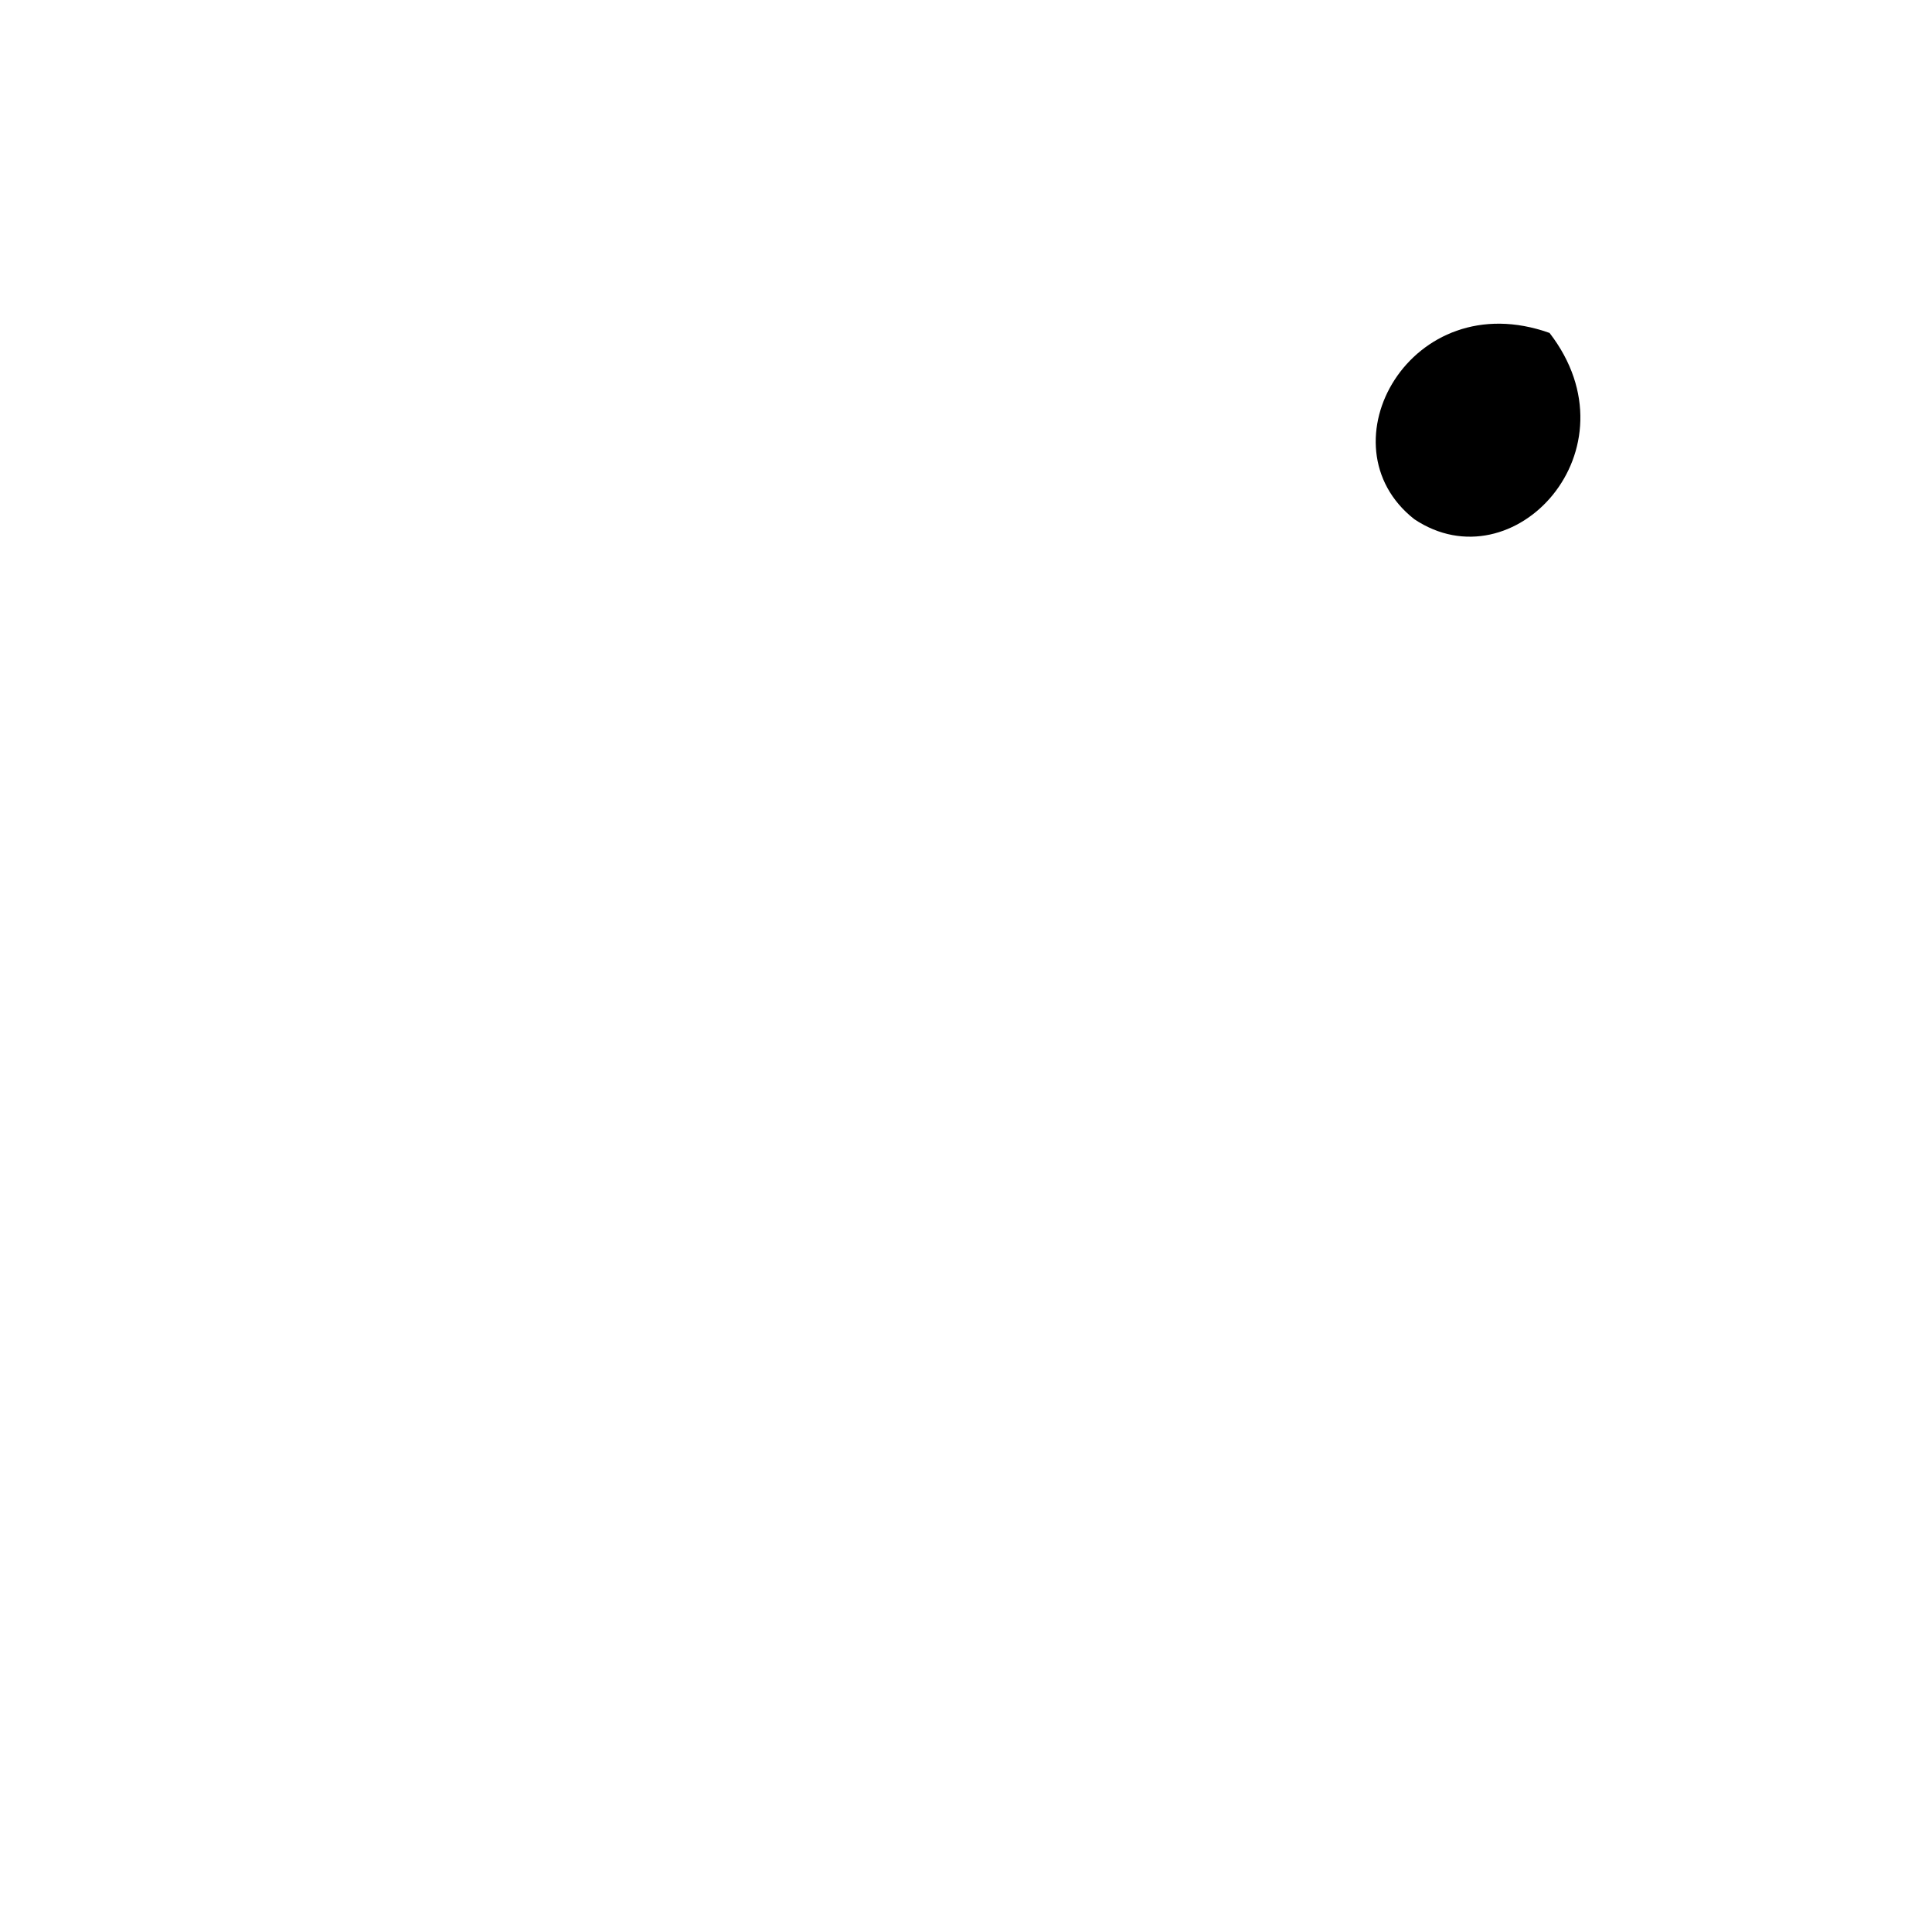
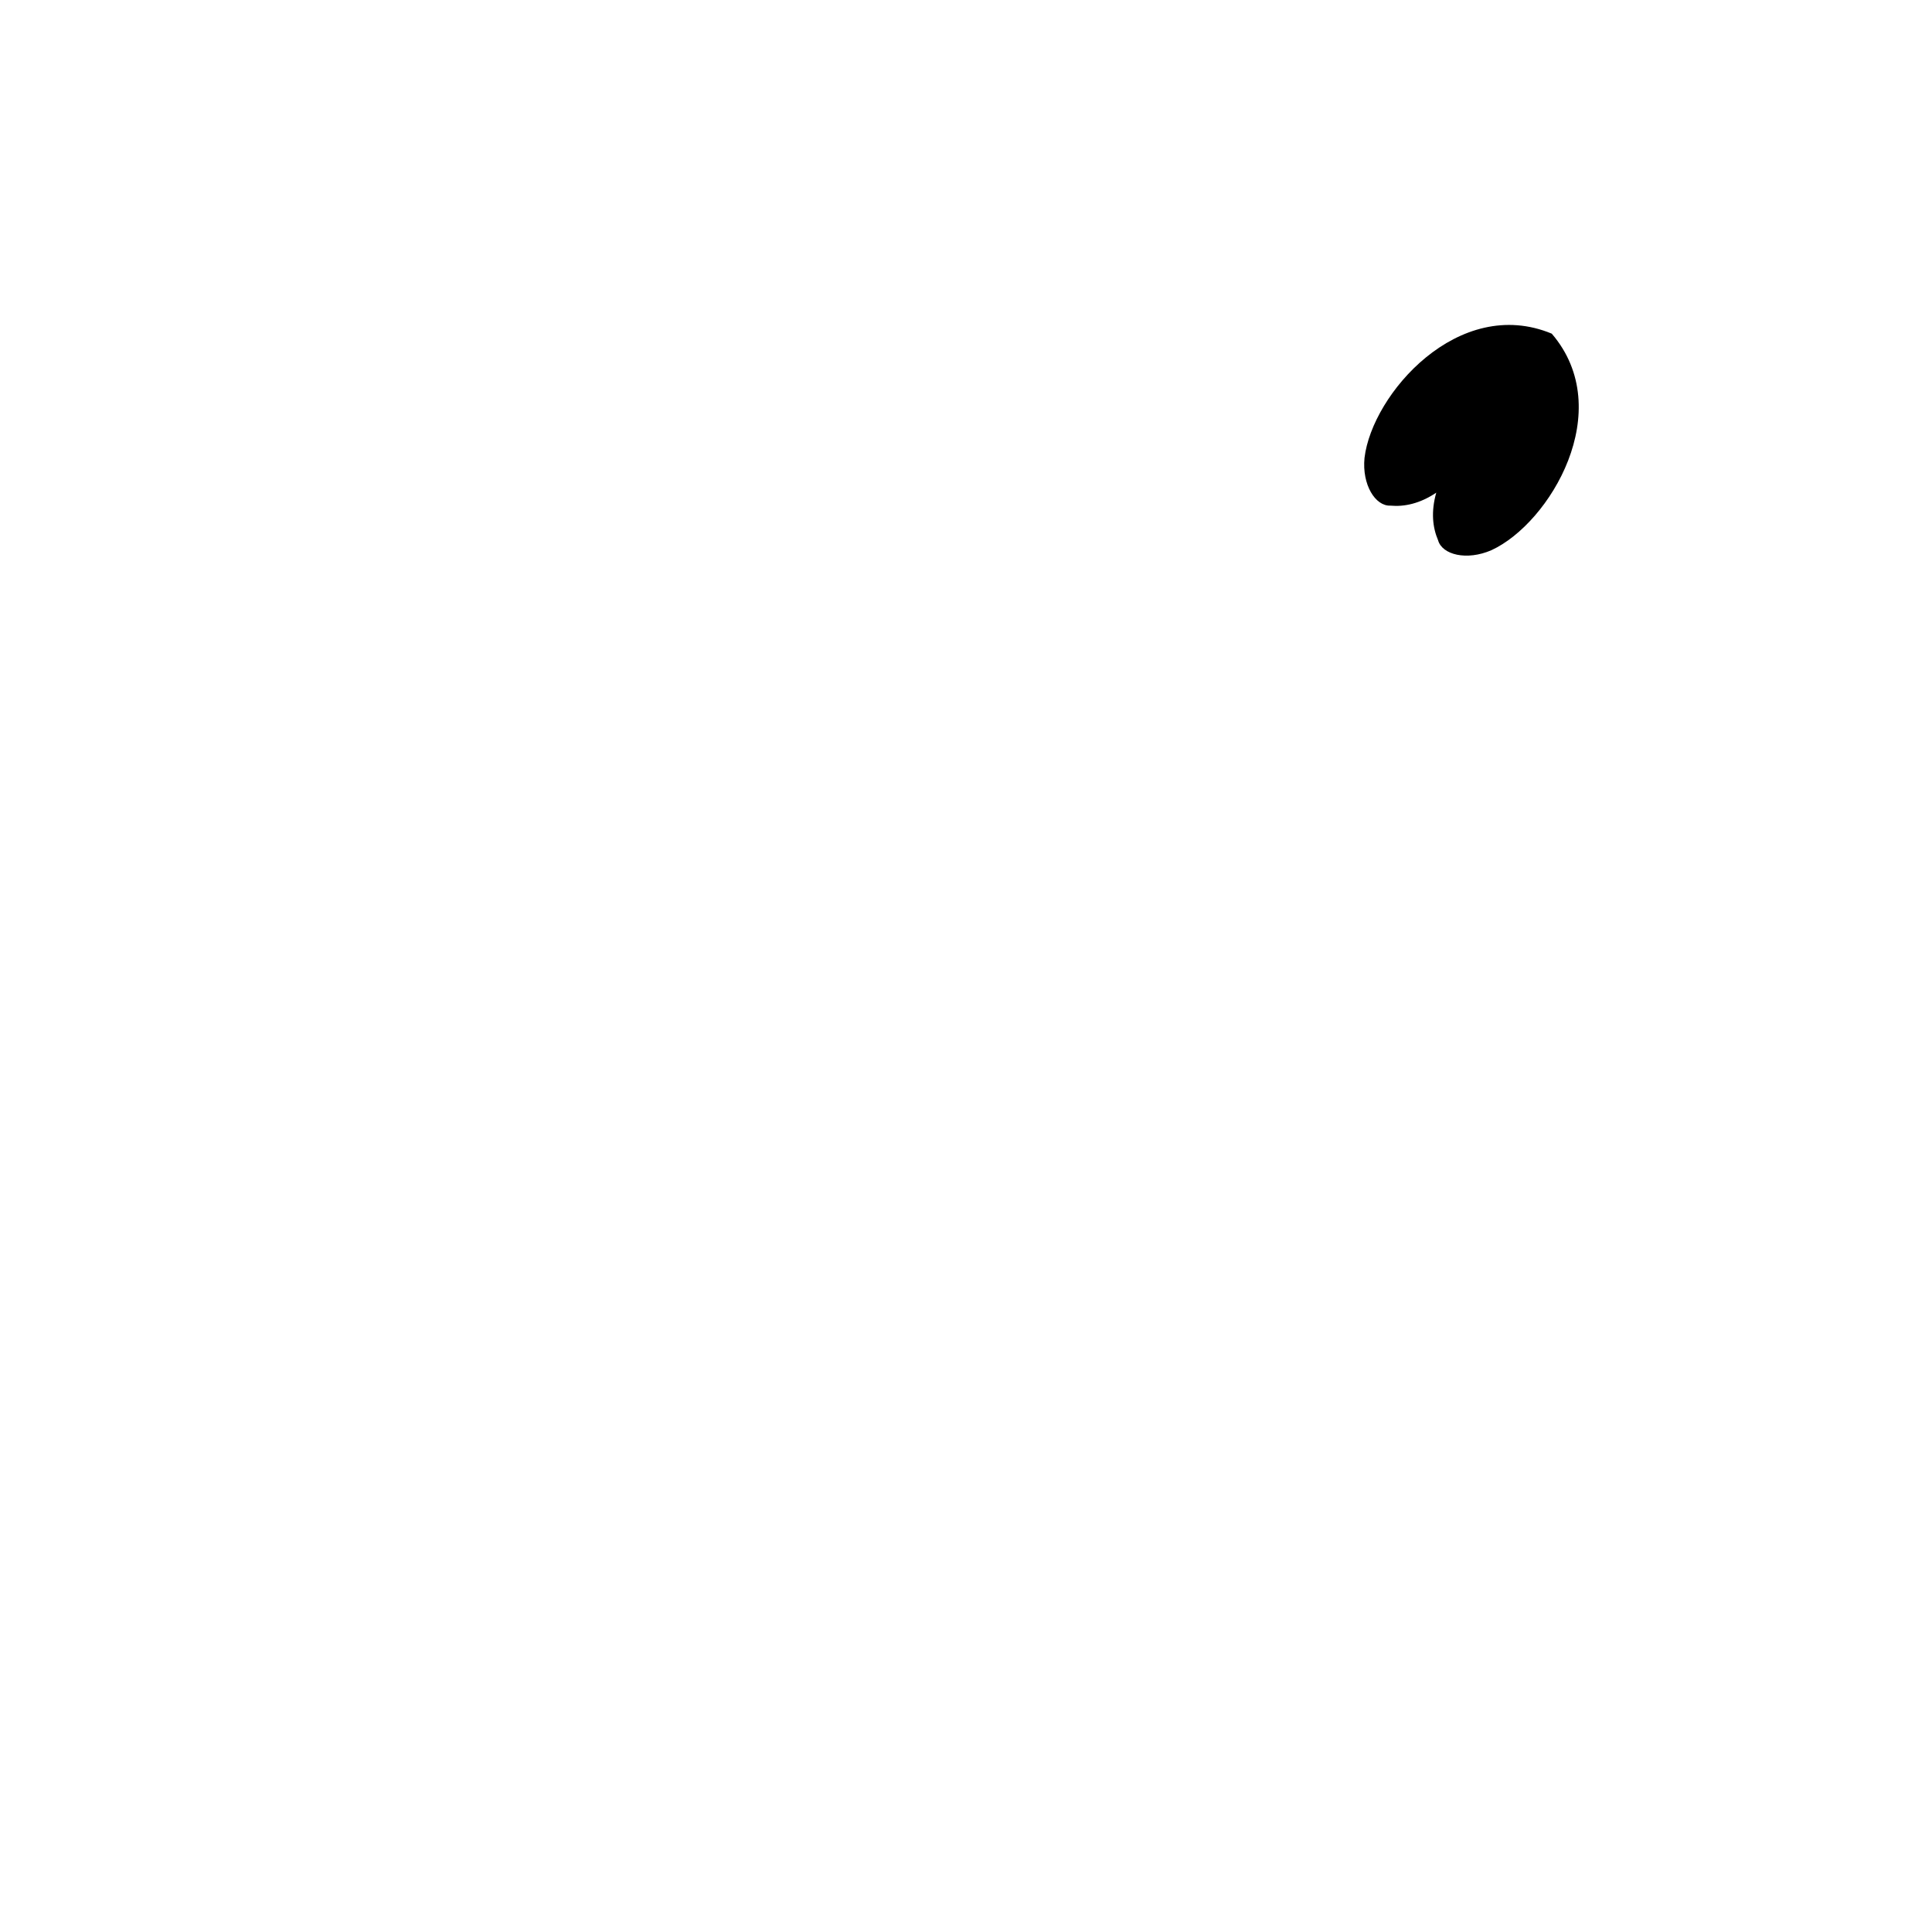
<svg xmlns="http://www.w3.org/2000/svg" width="1024" height="1024" viewBox="0 0 1024 1024">
-   <path d="M 821.30 176.47 C 747.81 150.22 699.76 235.96 749.59 275.17 C 802.28 310.44 868.97 238.25 821.30 176.47 Z" fill="#000000" />
+   <path d="M 822.47 176.85 C 773.12 156.32 727.25 208.83 723.22 242.69 C 721.82 257.00 729.00 268.35 736.97 268.00 C 744.20 268.66 752.47 267.01 761.25 261.12 C 758.36 271.29 759.35 279.66 762.21 286.34 C 764.34 294.02 777.35 297.34 790.53 291.59 C 821.49 277.30 857.25 217.45 822.47 176.85 Z" fill="#000000" />
</svg>
